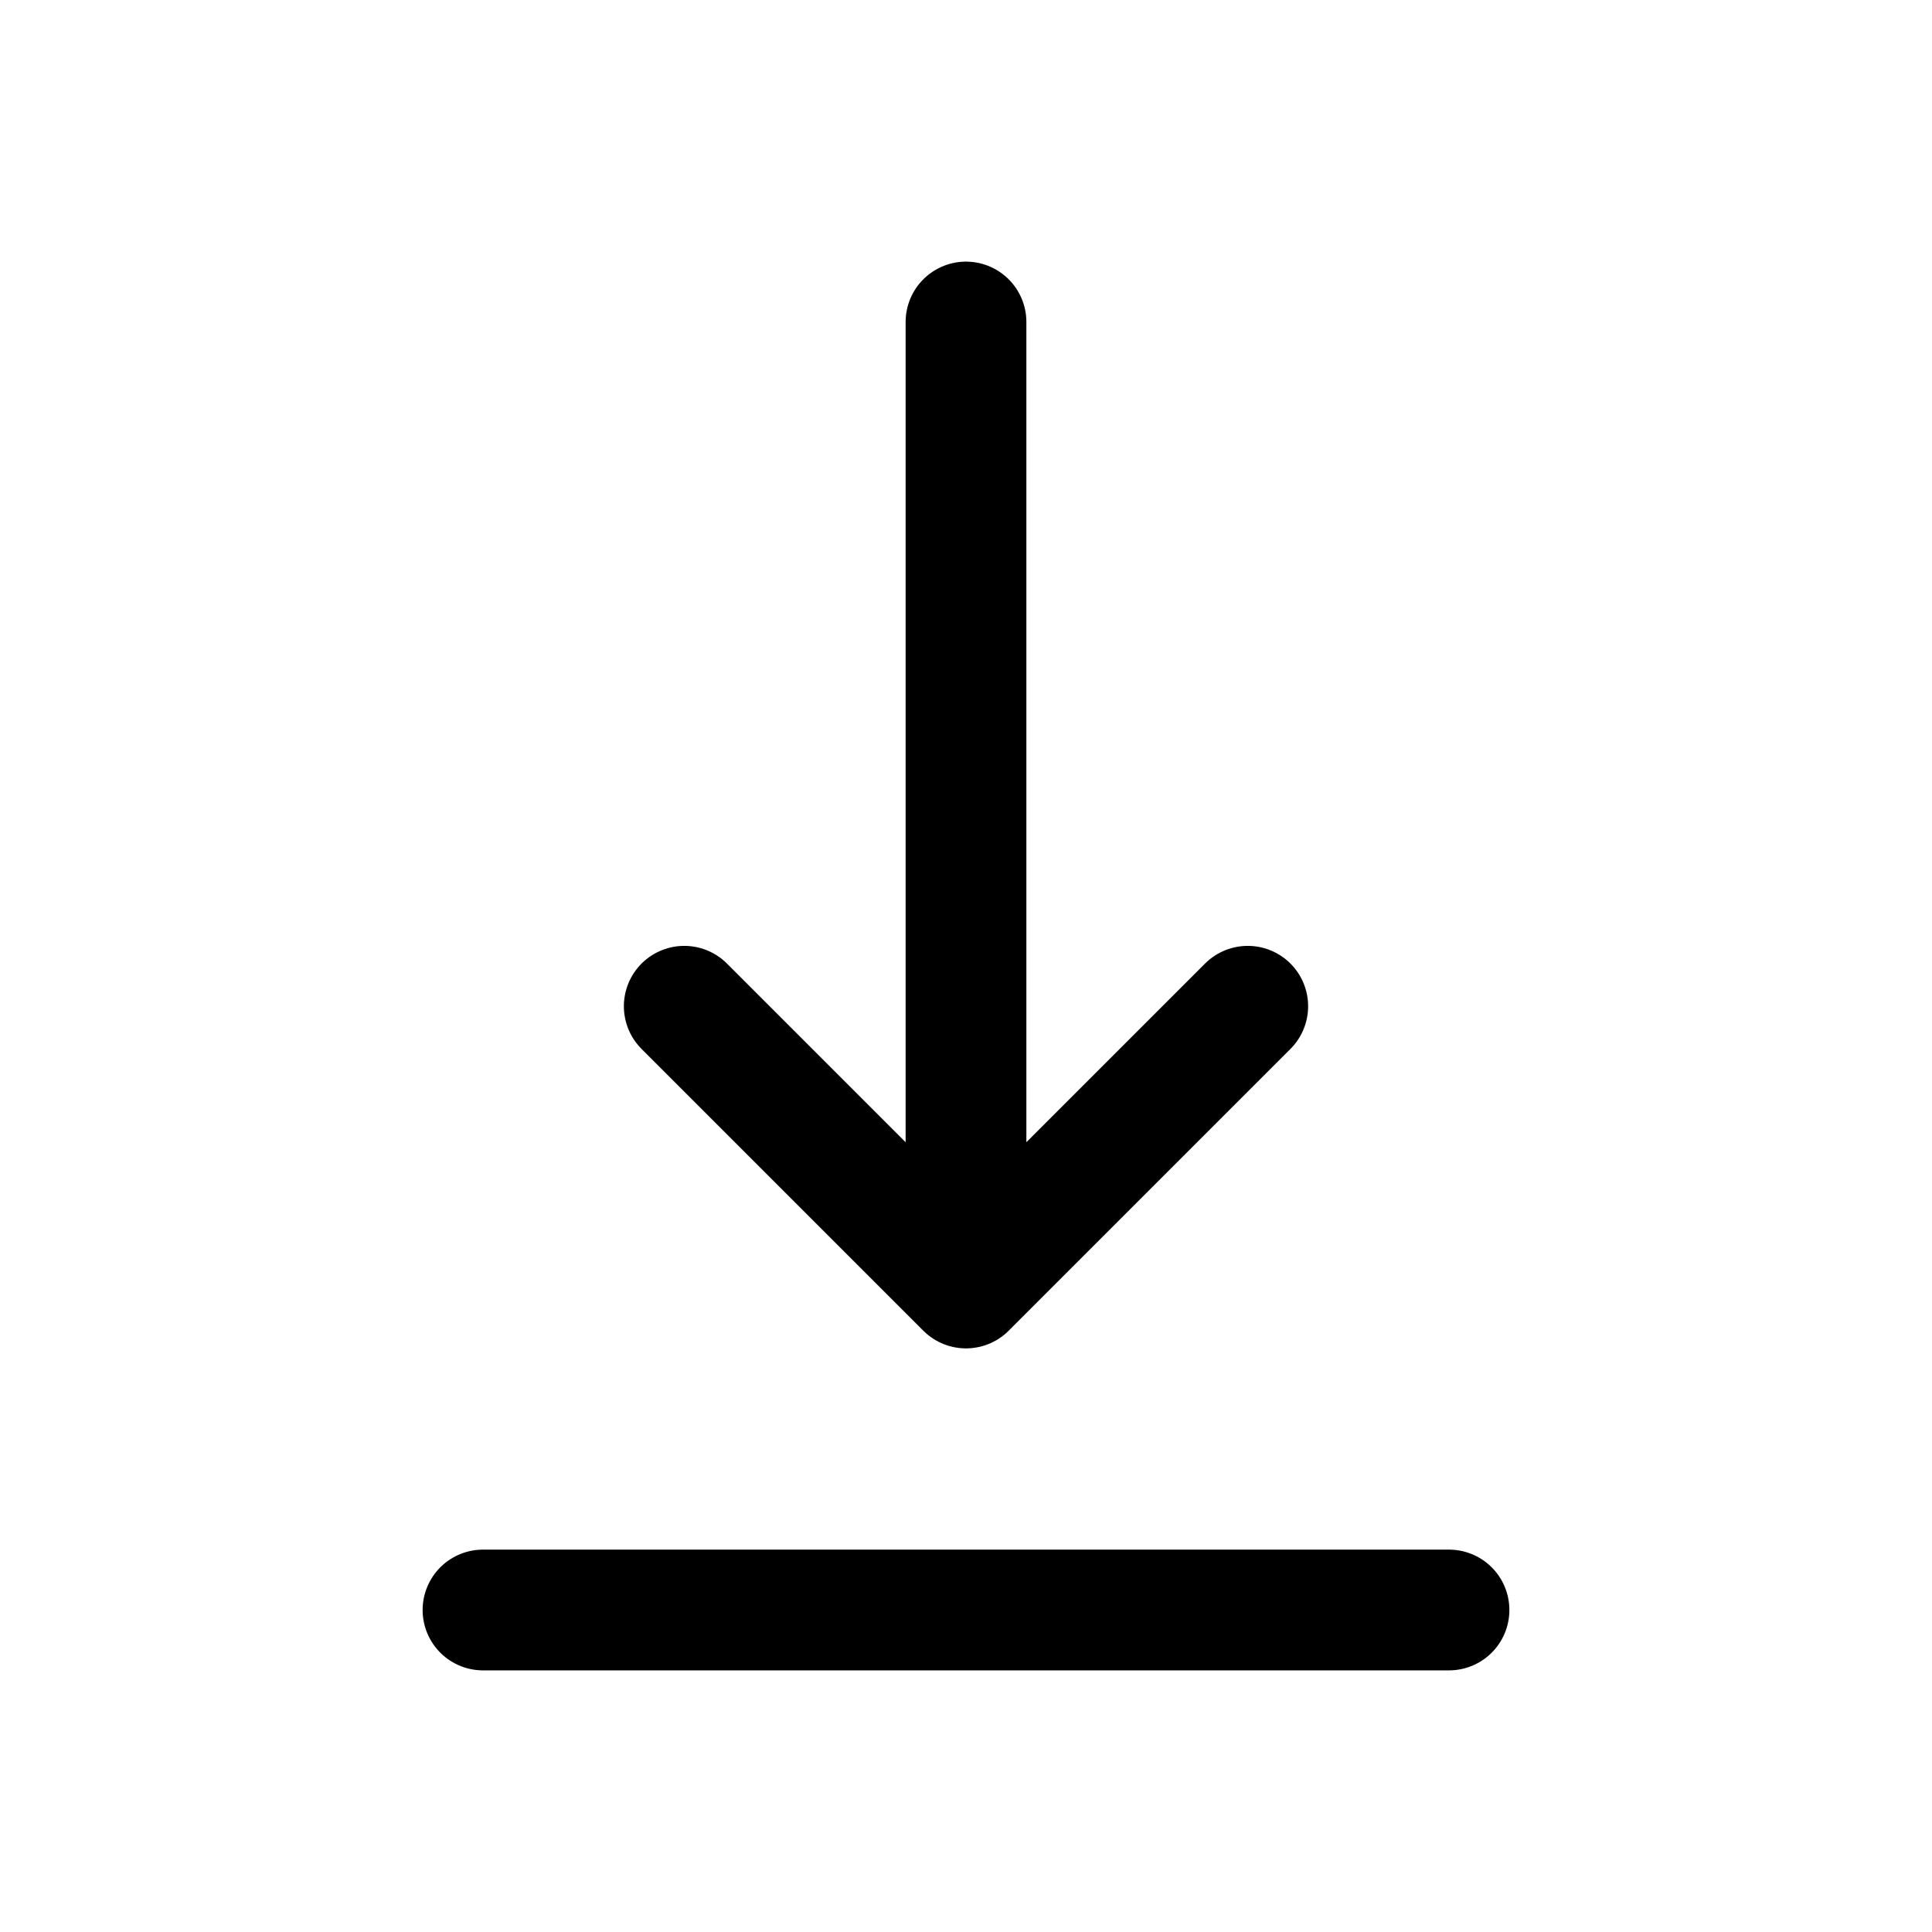
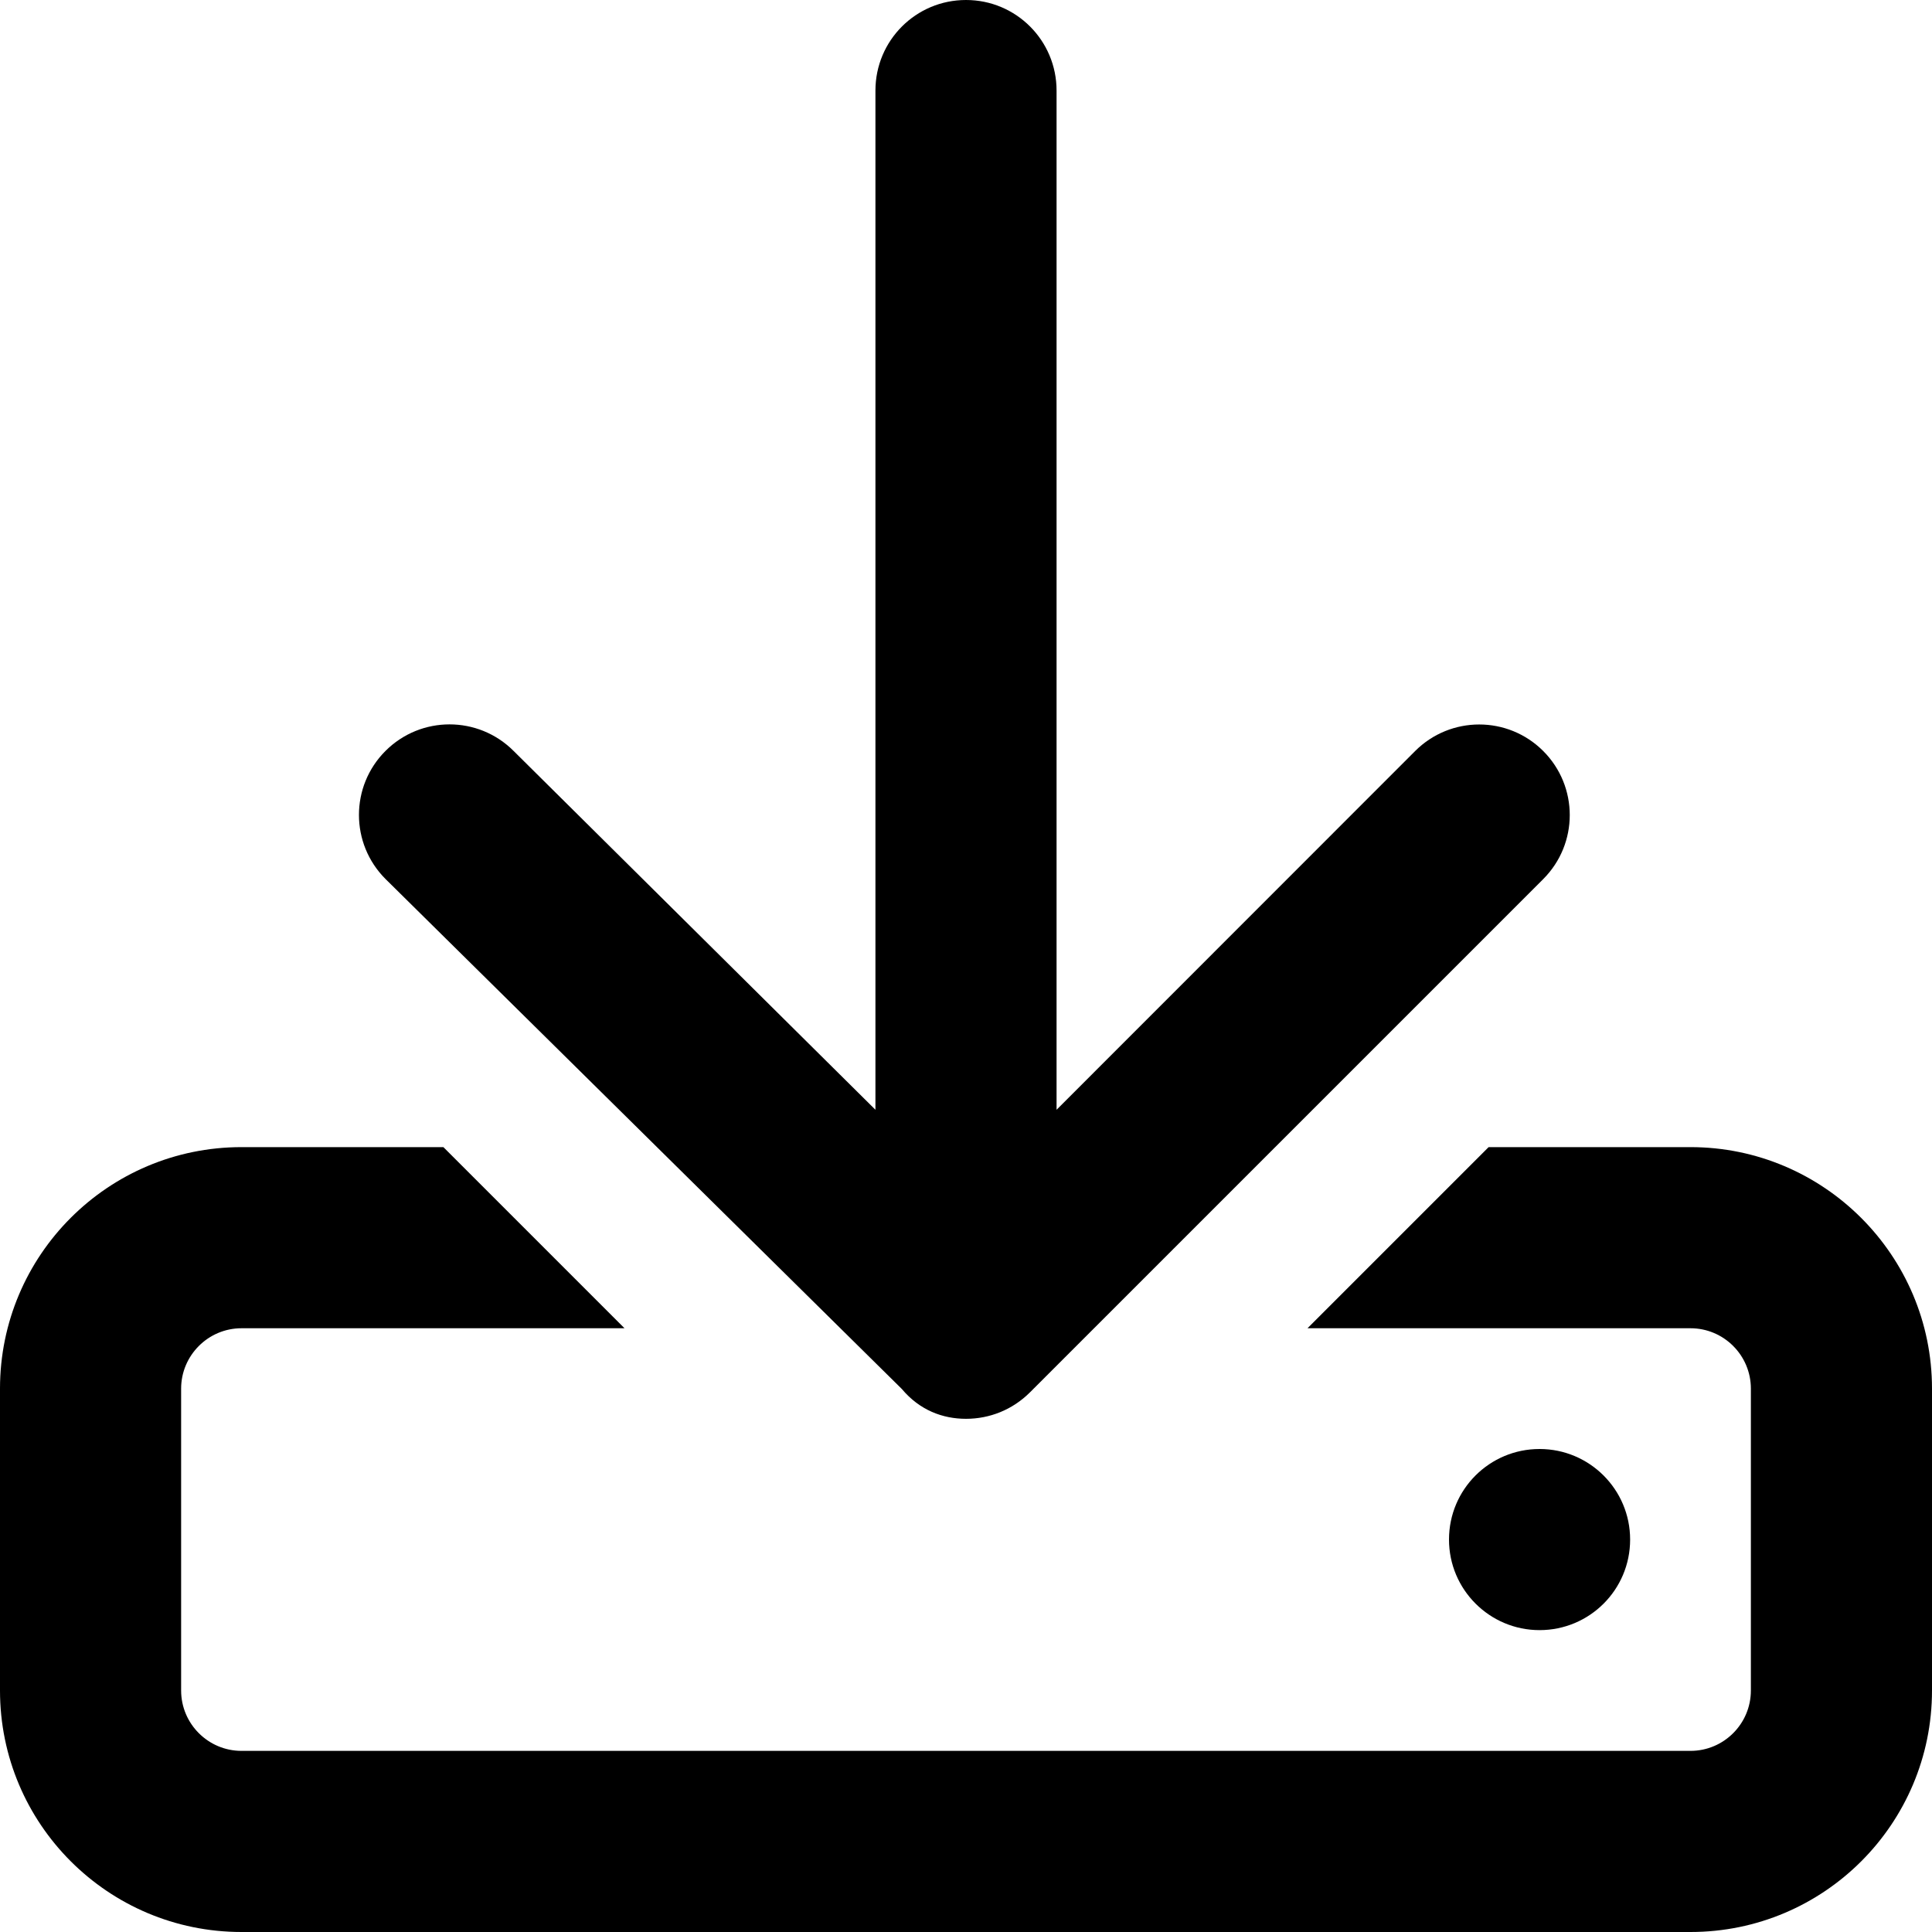
- <svg xmlns="http://www.w3.org/2000/svg" width="24px" height="24px" stroke-width="1.5" viewBox="0 0 24 24" fill="none">
-   <path d="M6 20h12M12 4v12m0 0l3.5-3.5M12 16l-3.5-3.5" stroke="currentColor" stroke-width="1.5" stroke-linecap="round" stroke-linejoin="round" />
+ <svg xmlns="http://www.w3.org/2000/svg" fill="currentColor" width="16px" height="16px" viewBox="0 0 512 512">
+   <path d="M448 304h-53.5l-48 48H448c8.822 0 16 7.178 16 16v80c0 8.822-7.178 16-16 16H64c-8.822 0-16-7.178-16-16v-80c0-8.8 7.18-16 16-16h101.5l-48-48H64c-35.35 0-64 28.65-64 64v80c0 35.35 28.65 64 64 64h384c35.35 0 64-28.65 64-64v-80c0-35.3-28.7-64-64-64zm-16 104c0-13.26-10.75-24-24-24s-24 10.7-24 24c0 13.25 10.75 24 24 24s24-10.7 24-24zm-193-39.9c4.7 5.6 10.8 7.9 17 7.9s12.28-2.344 16.97-7.031l136-136c9.375-9.375 9.375-24.56 0-33.94s-24.56-9.375-33.94 0L280 294.1V24c0-13.25-10.7-24-24-24s-24 10.75-24 24v270.1L136.1 199c-9.375-9.375-24.56-9.375-33.94 0s-9.375 24.56 0 33.94L239 368.1z" />
</svg>
